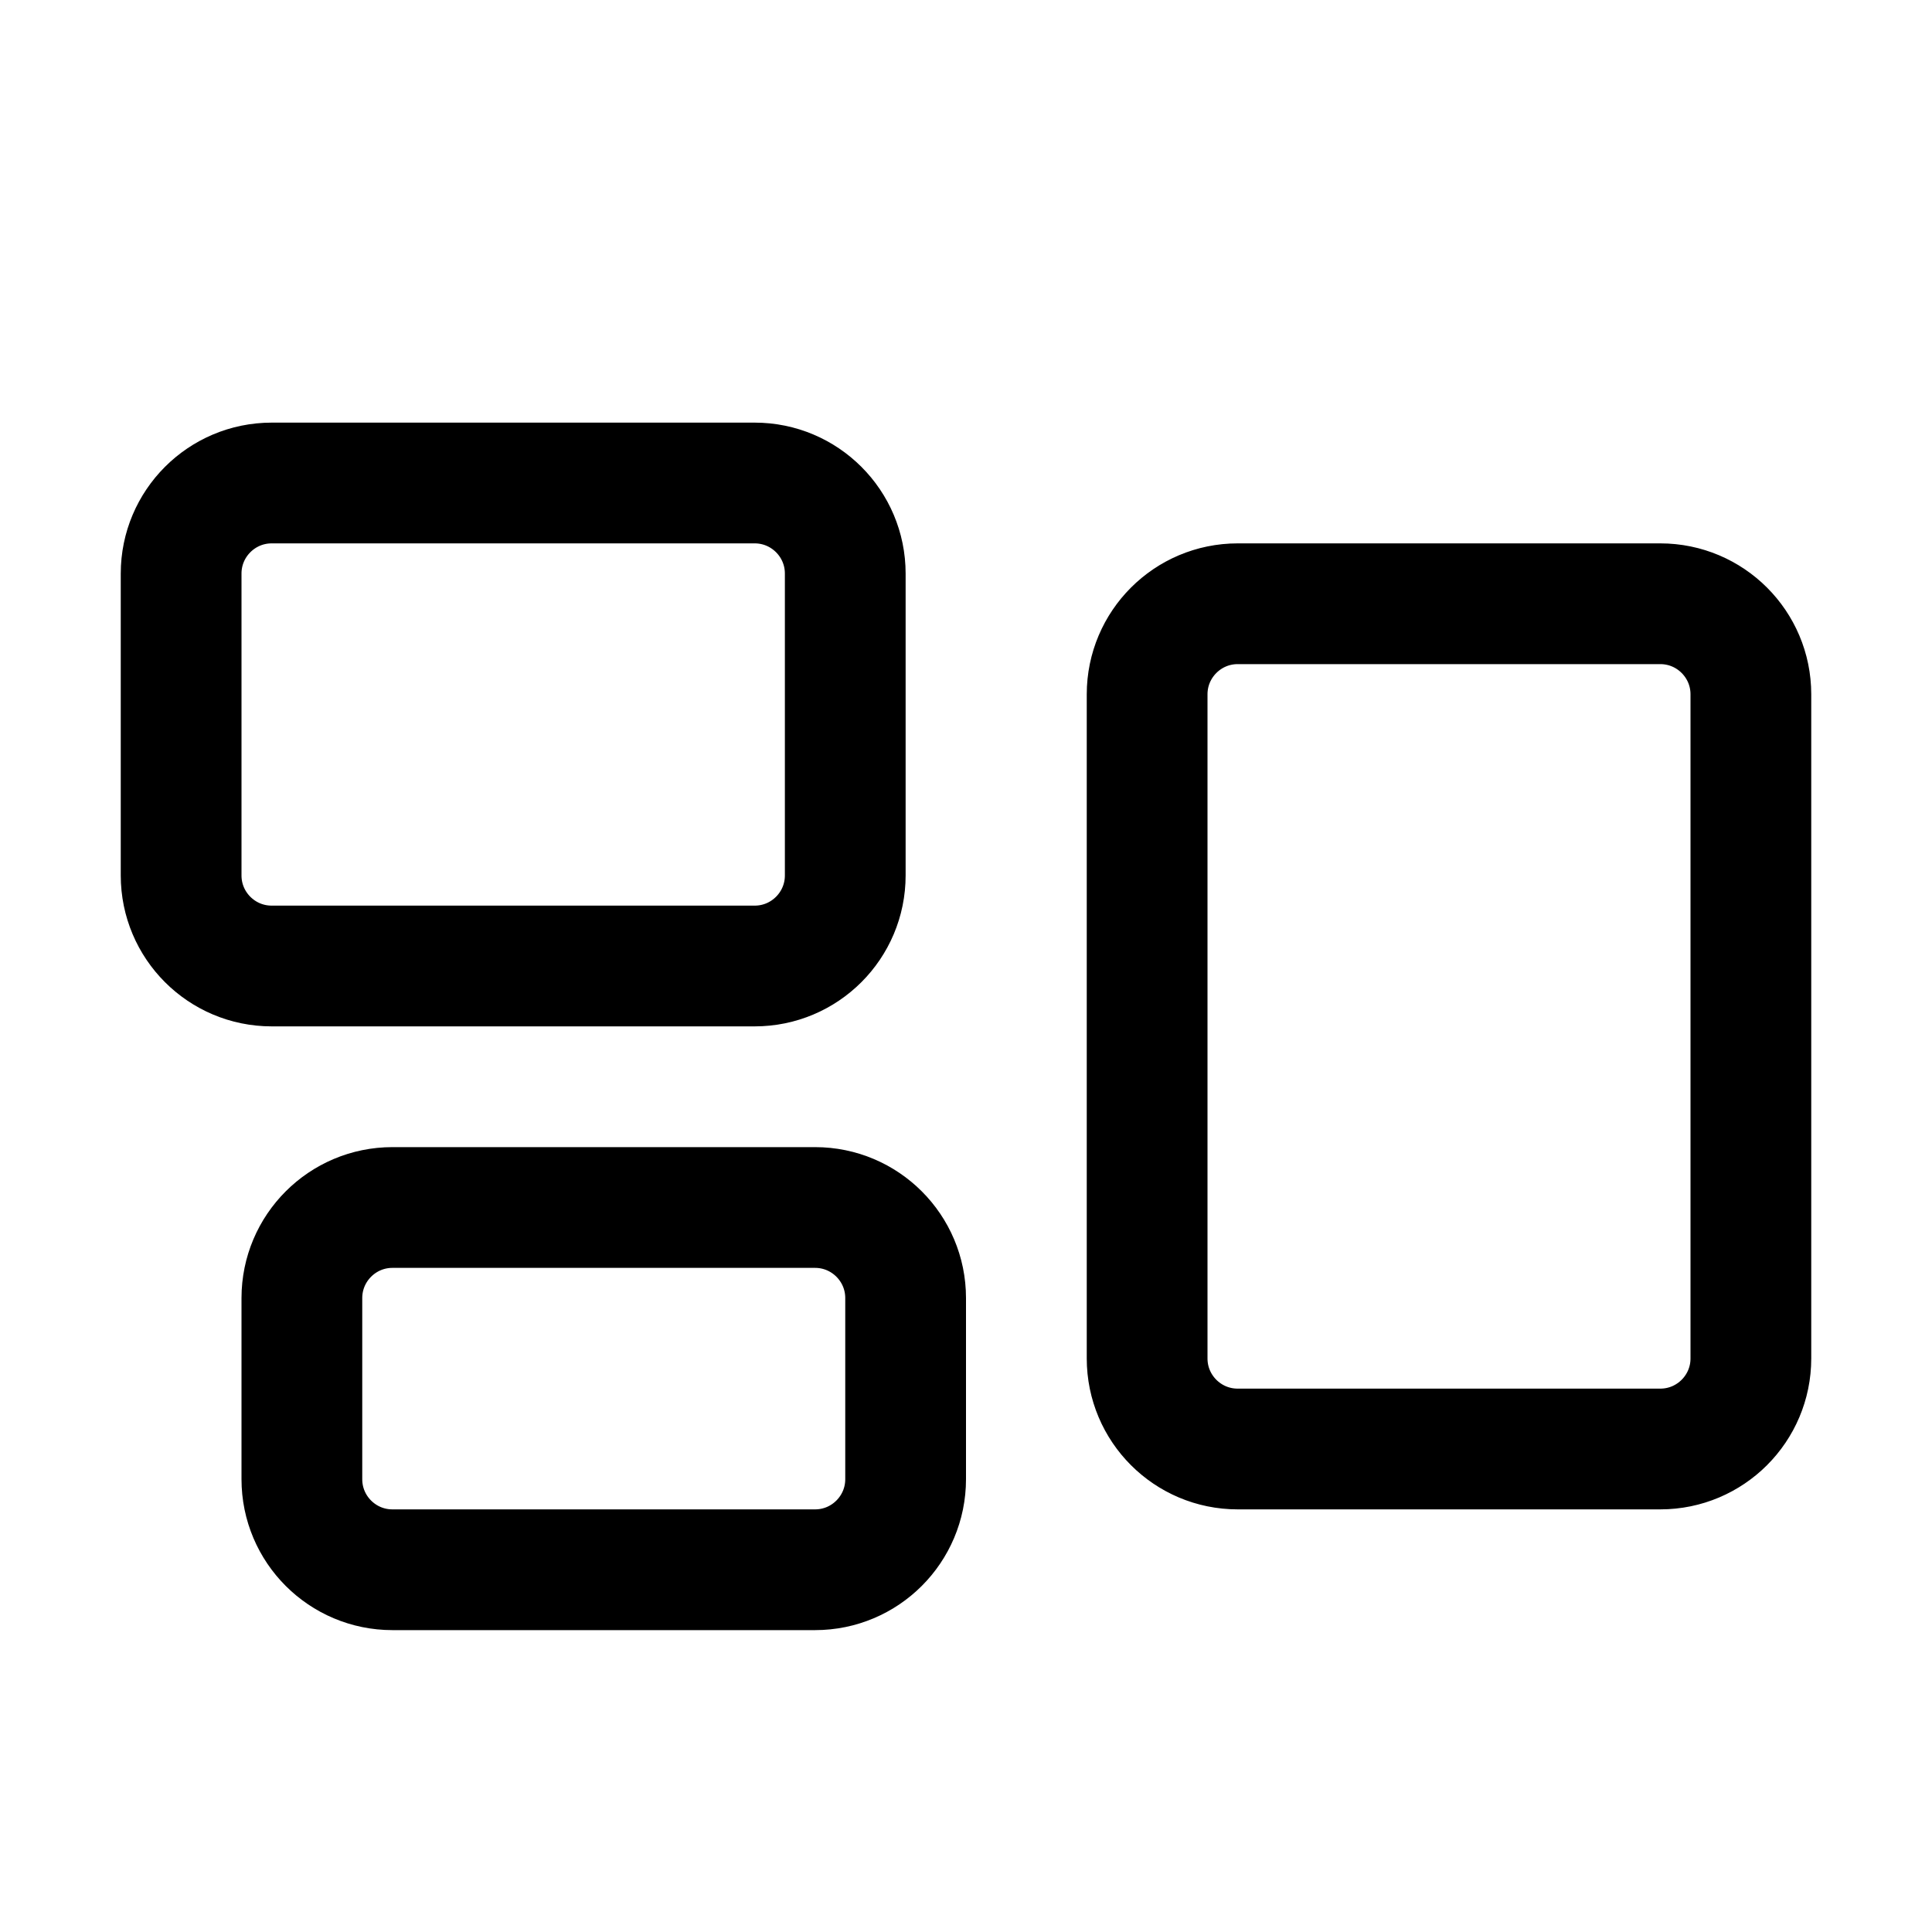
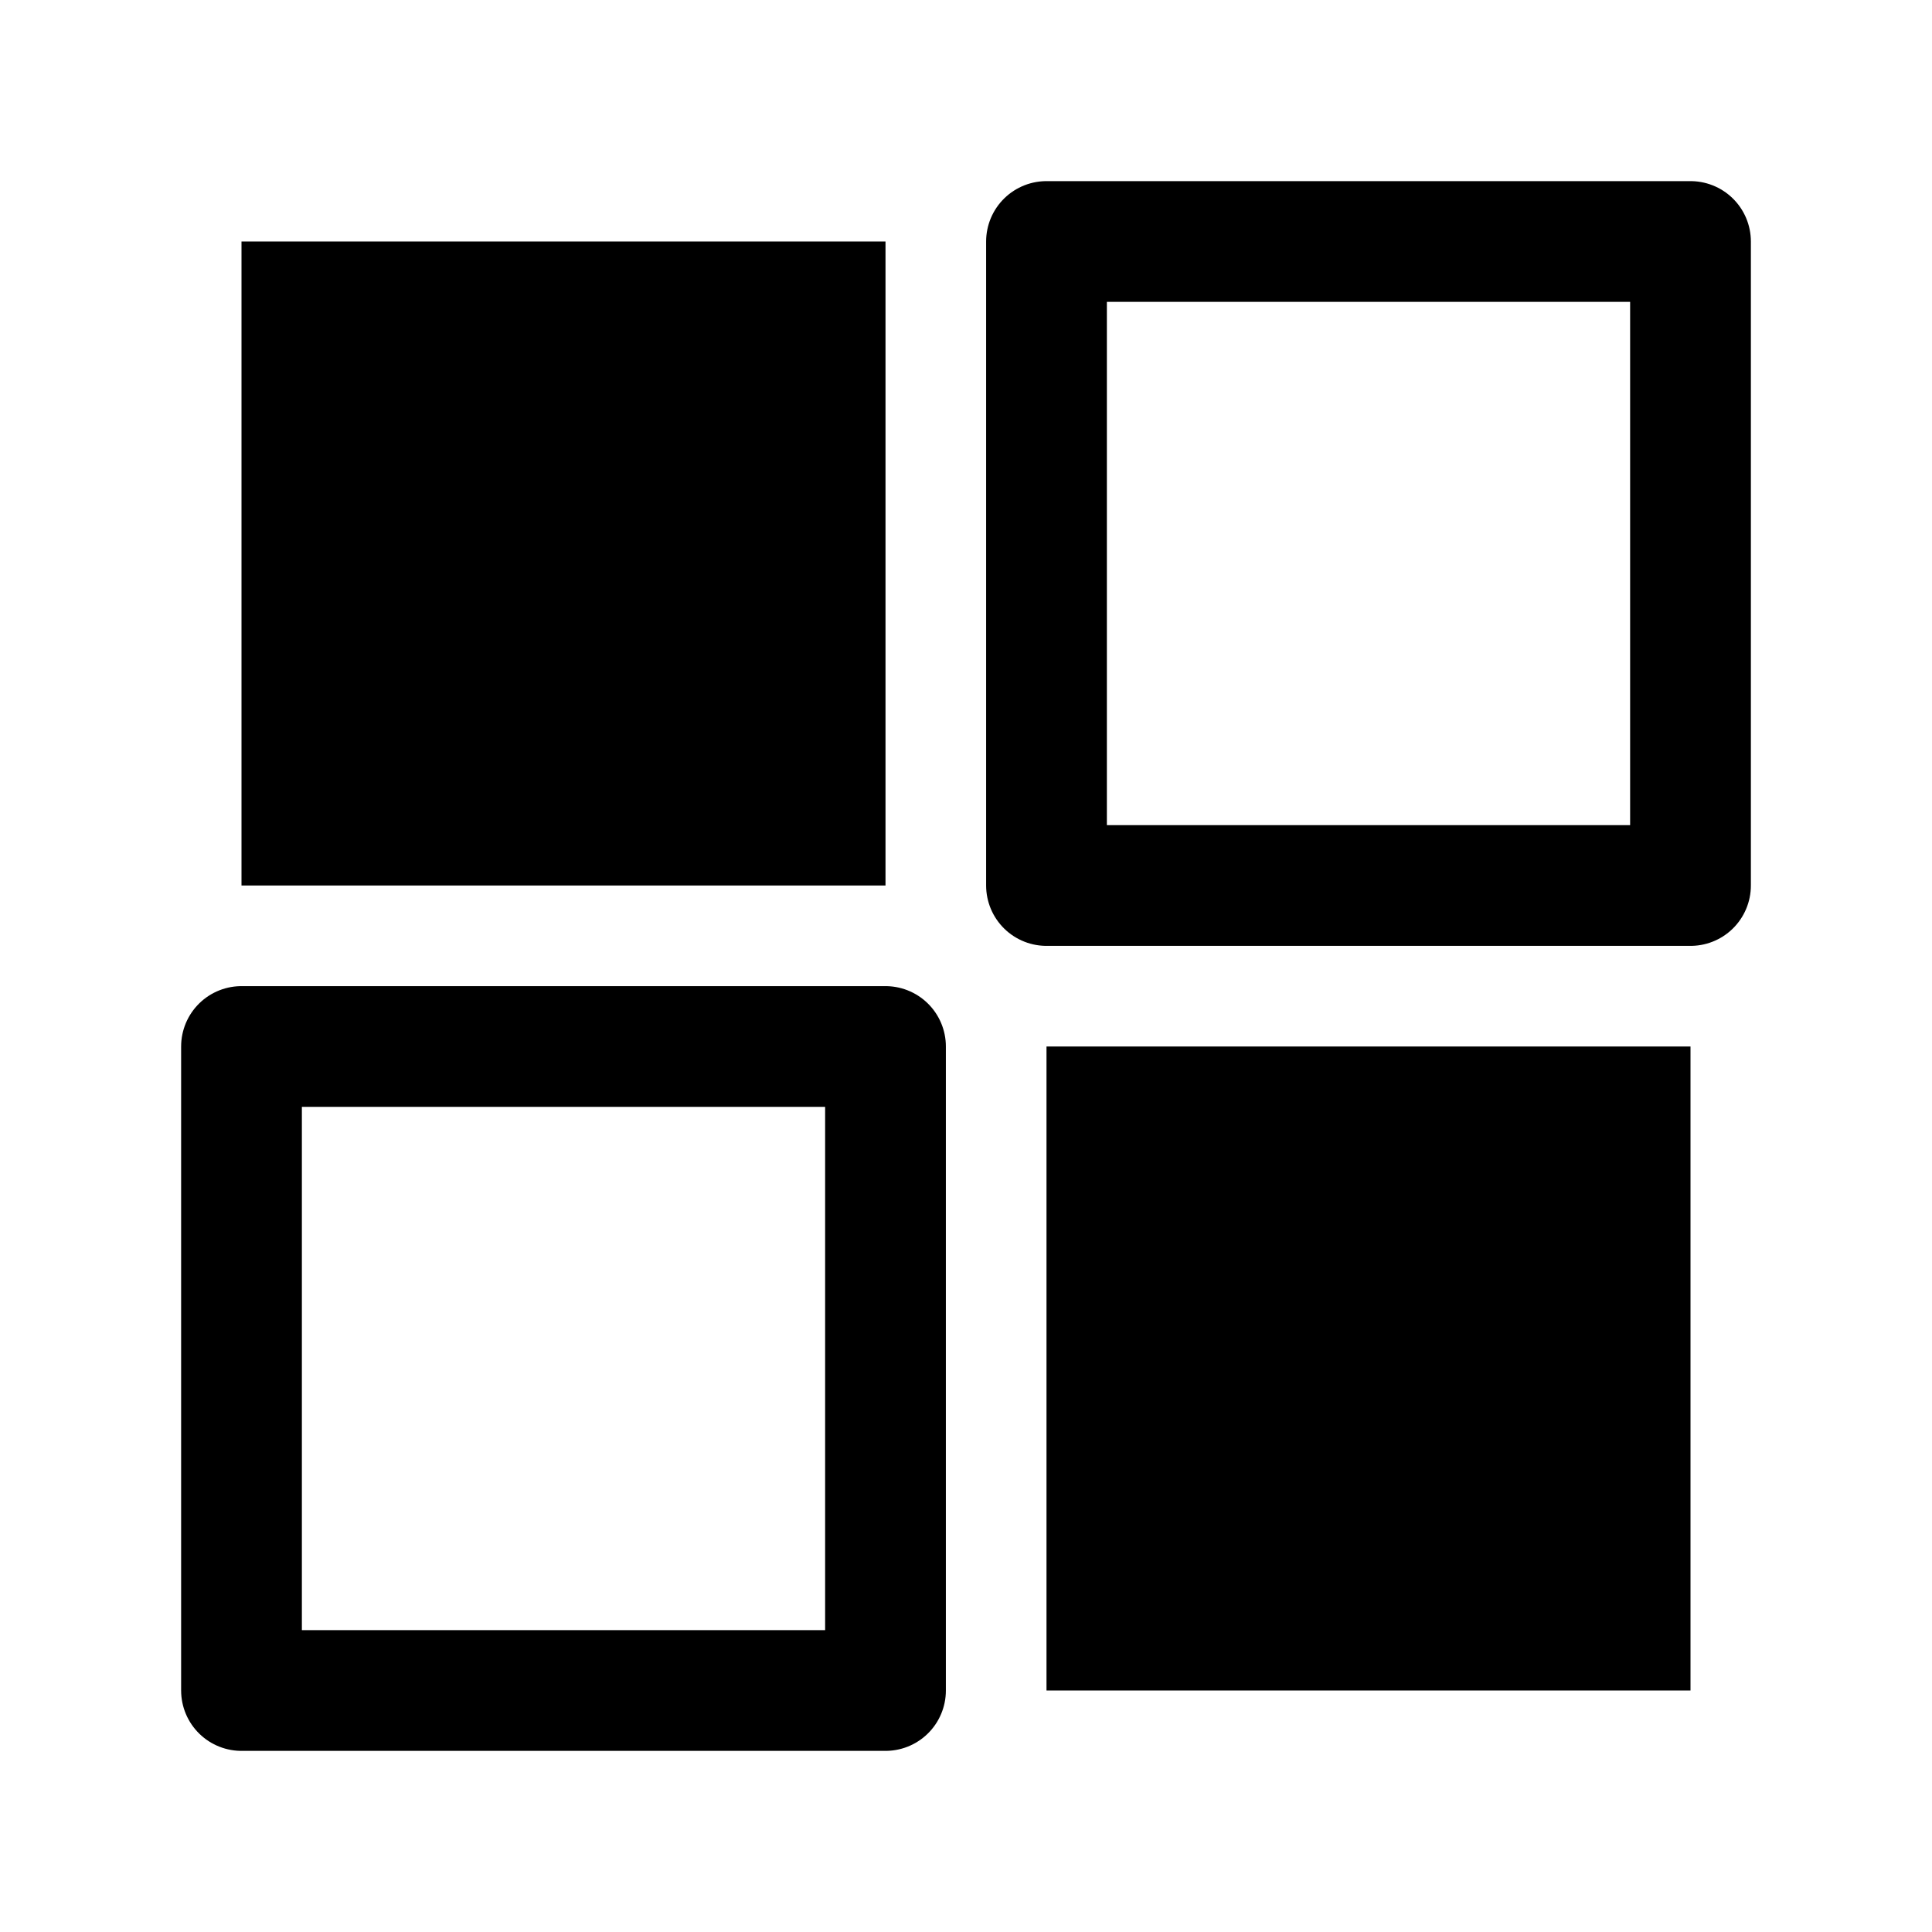
- <svg xmlns="http://www.w3.org/2000/svg" fill="none" viewBox="0 0 24 24" stroke-width="1.5" stroke="currentColor" class="size-6">
-   <path stroke-linecap="round" stroke-linejoin="round" d="M2.25 7.125C2.25 6.504 2.754 6 3.375 6h6c.621 0 1.125.504 1.125 1.125v3.75c0 .621-.504 1.125-1.125 1.125h-6a1.125 1.125 0 0 1-1.125-1.125v-3.75ZM14.25 8.625c0-.621.504-1.125 1.125-1.125h5.25c.621 0 1.125.504 1.125 1.125v8.25c0 .621-.504 1.125-1.125 1.125h-5.25a1.125 1.125 0 0 1-1.125-1.125v-8.25ZM3.75 16.125c0-.621.504-1.125 1.125-1.125h5.25c.621 0 1.125.504 1.125 1.125v2.25c0 .621-.504 1.125-1.125 1.125h-5.25a1.125 1.125 0 0 1-1.125-1.125v-2.25Z" />
+ <svg xmlns="http://www.w3.org/2000/svg" width="24" height="24" viewBox="0 0 24 24" fill="none" stroke="#000000" stroke-width="1.5" stroke-linecap="round" stroke-linejoin="round">
+   <rect x="3" y="3" width="8" height="8" fill="#000000" stroke="none" />
+   <rect x="13" y="3" width="8" height="8" stroke="#000000" fill="none" />
+   <rect x="3" y="13" width="8" height="8" stroke="#000000" fill="none" />
+   <rect x="13" y="13" width="8" height="8" fill="#000000" stroke="none" />
</svg>
